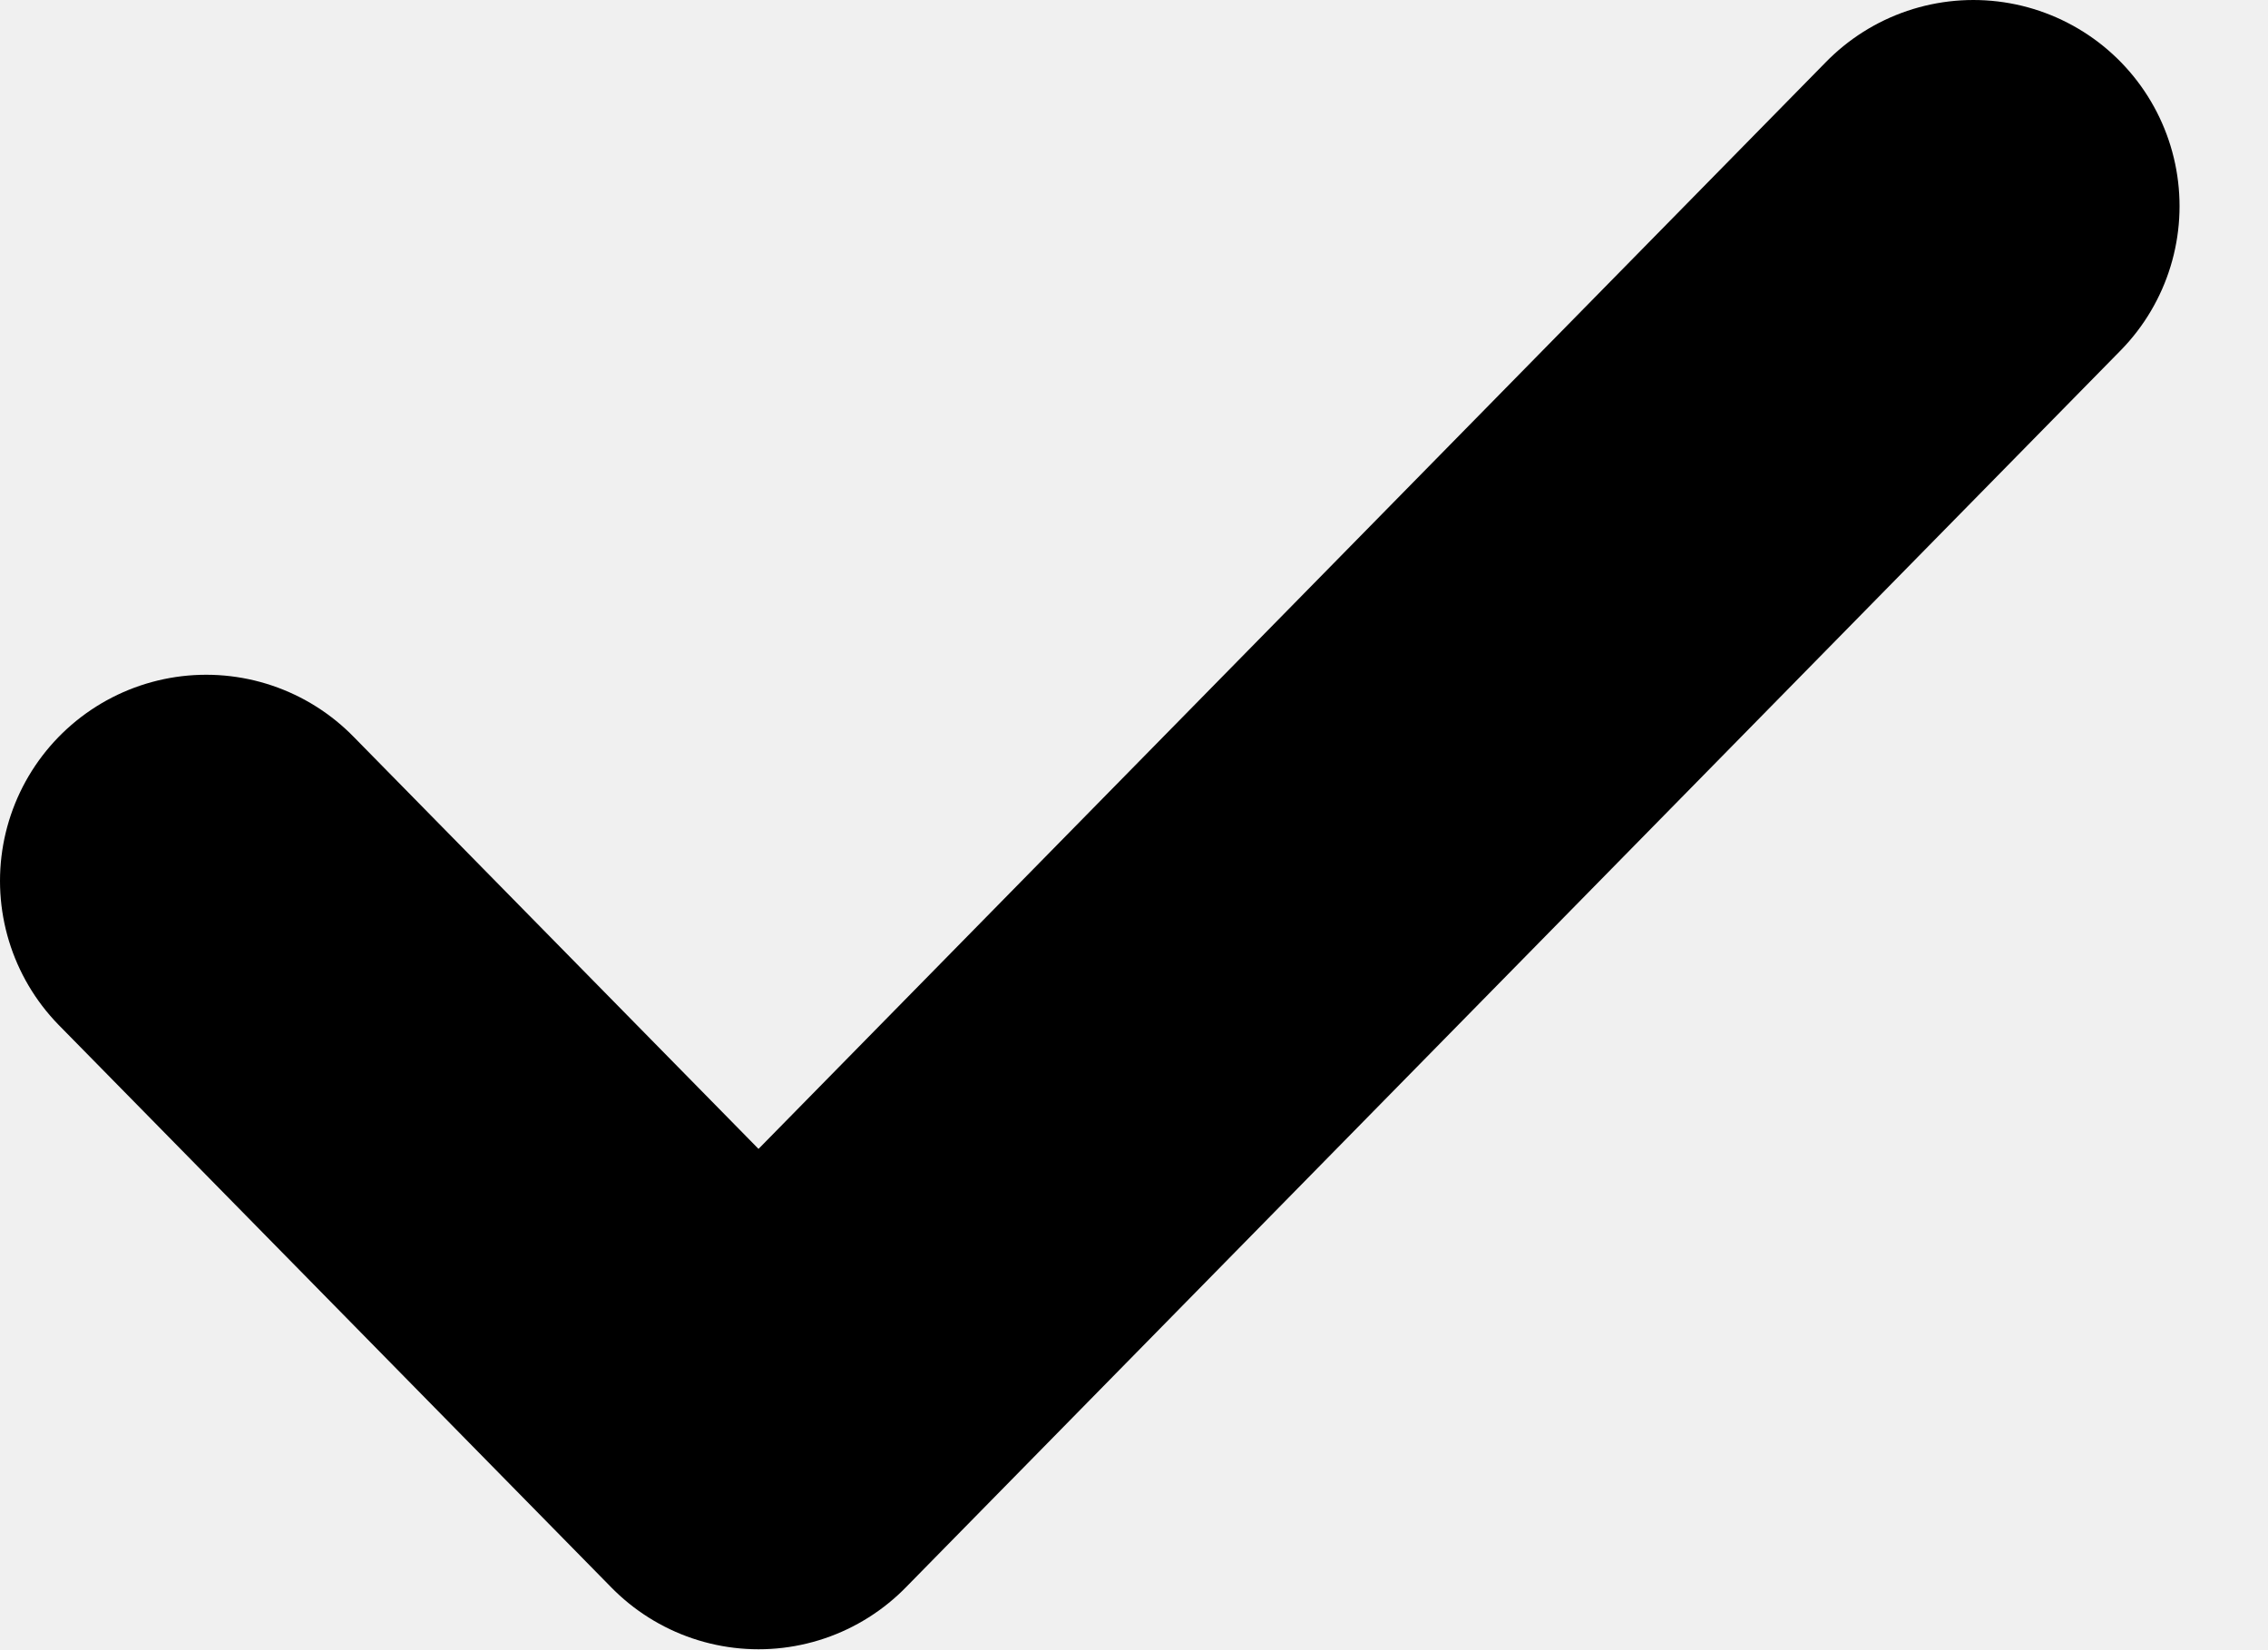
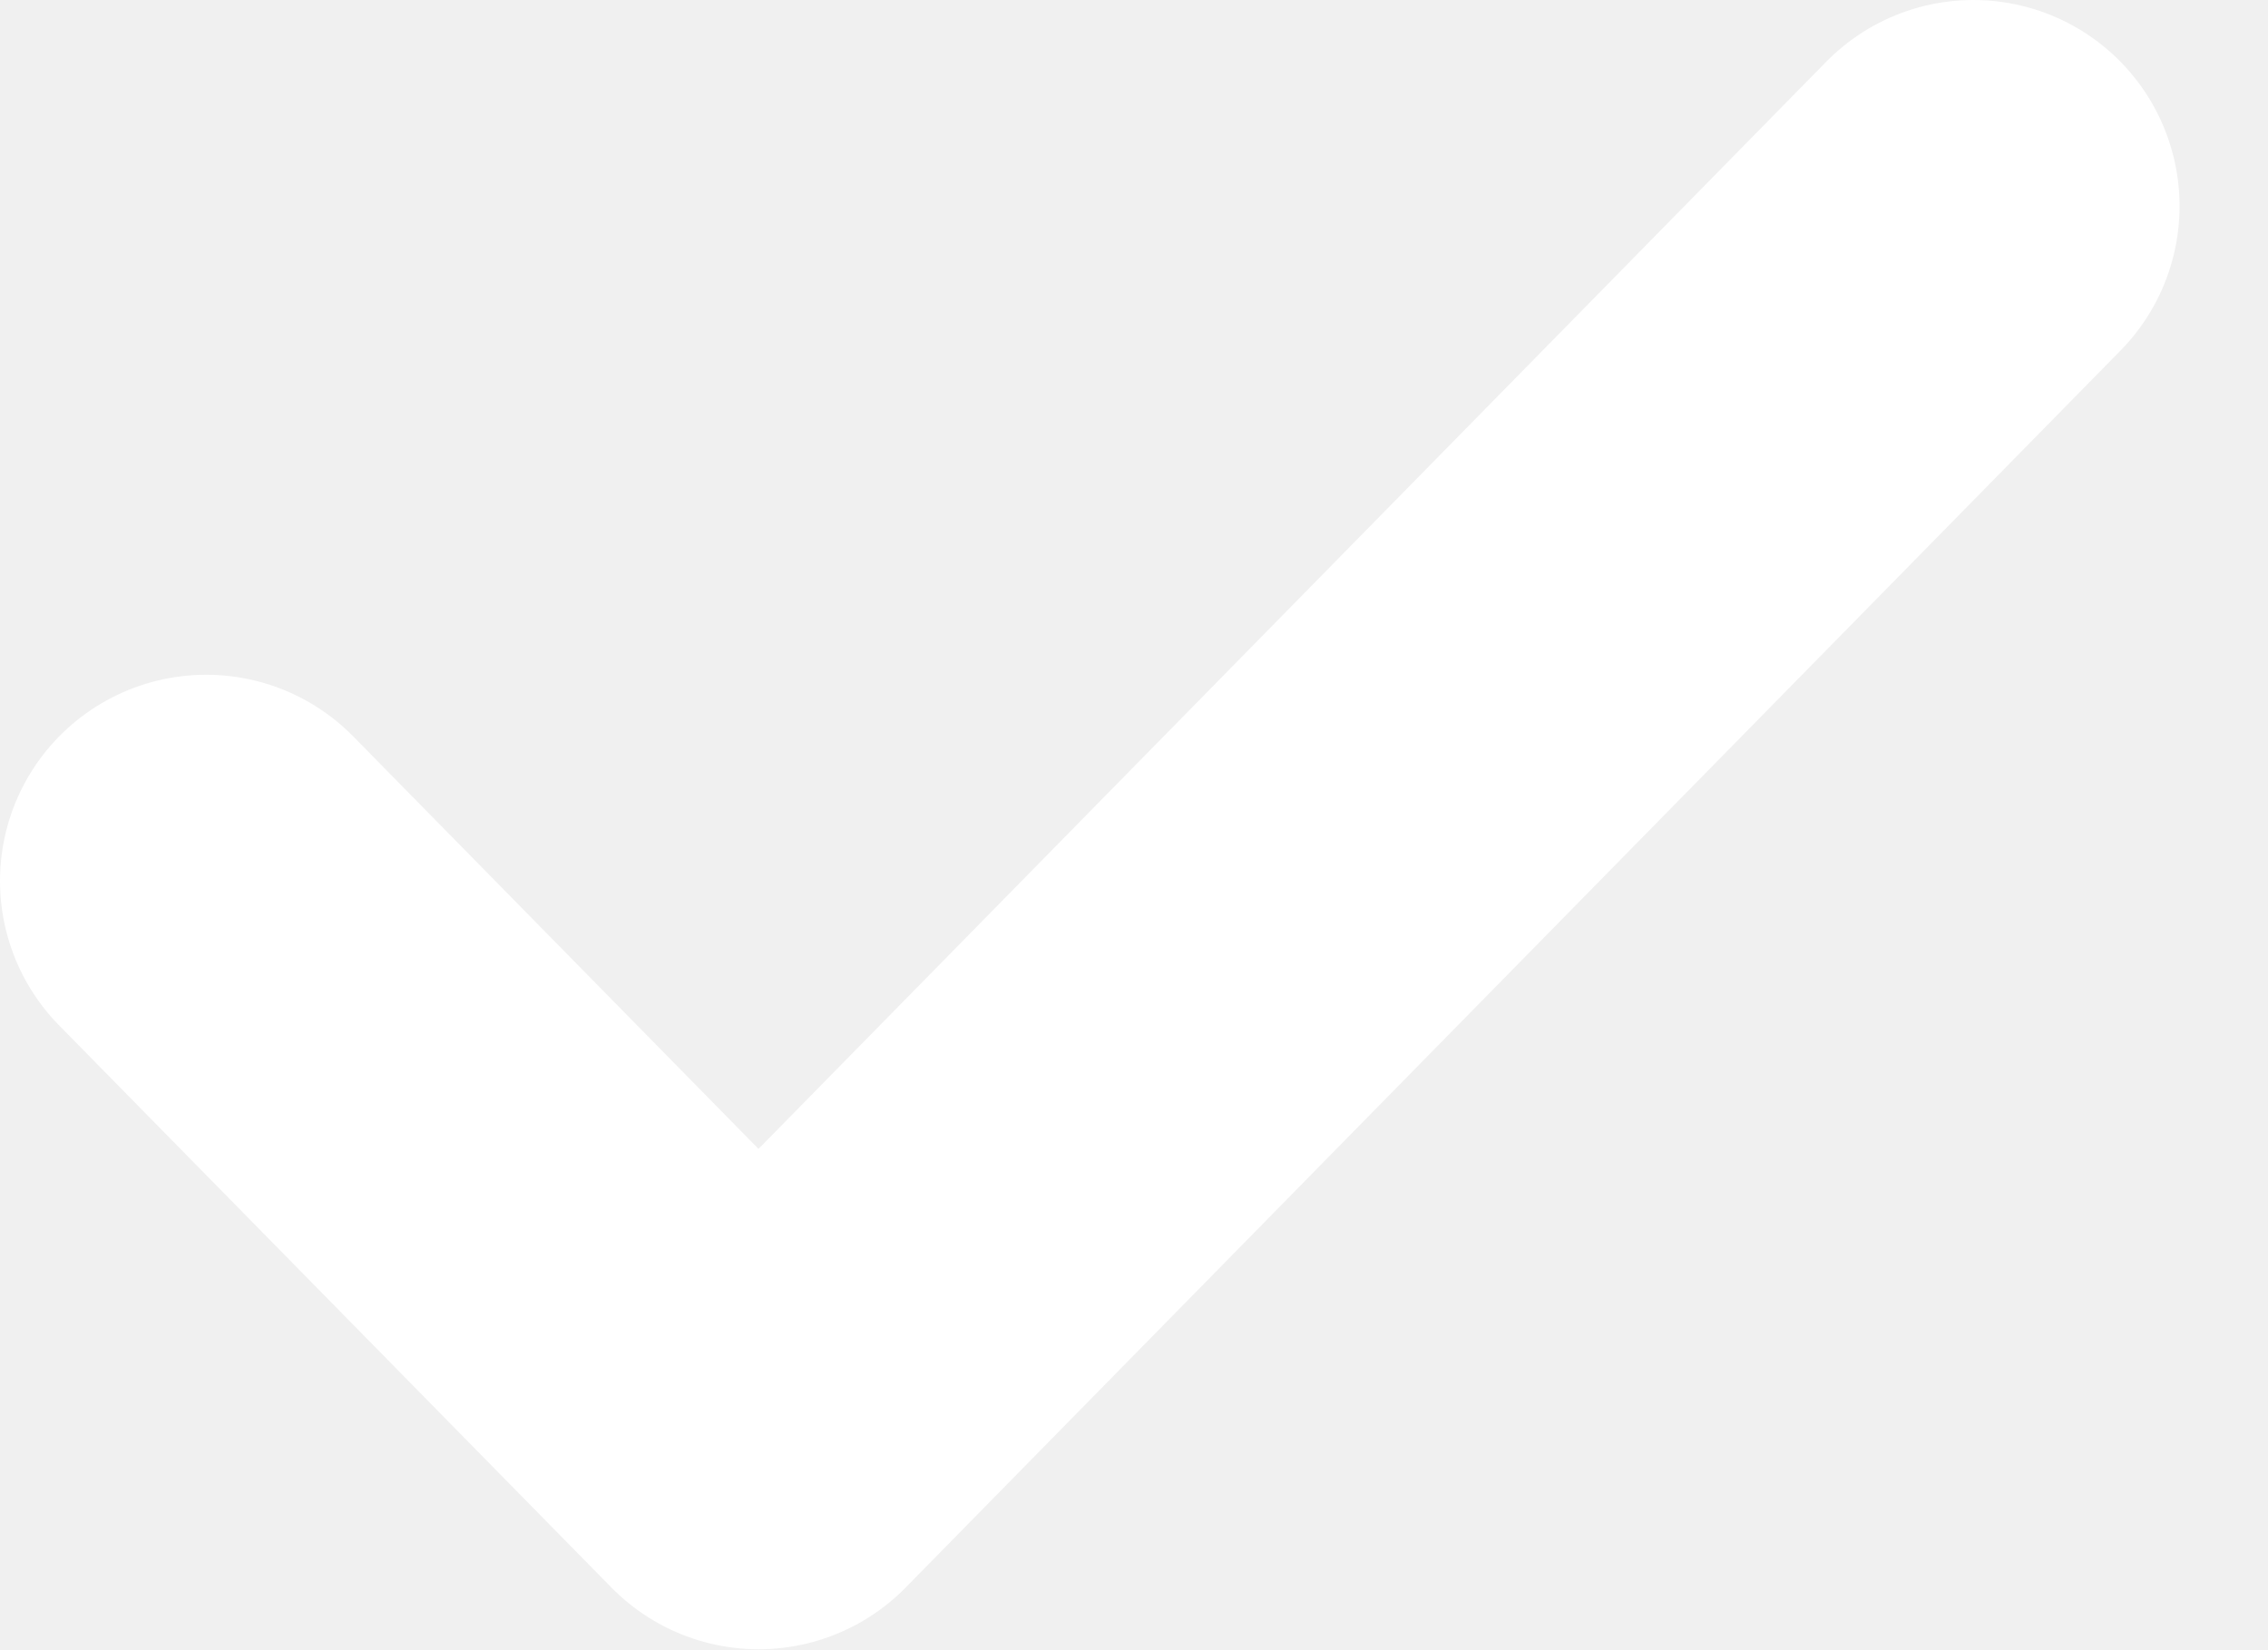
<svg xmlns="http://www.w3.org/2000/svg" width="11" height="8" viewBox="0 0 11 8" fill="none">
-   <path d="M9.571 1L3.679 7L1 4.273" stroke="black" stroke-width="2" stroke-linecap="round" stroke-linejoin="round" />
+   <path d="M9.571 1L3.679 7L1 4.273" stroke="white" stroke-width="2" stroke-linecap="round" stroke-linejoin="round" />
</svg>
